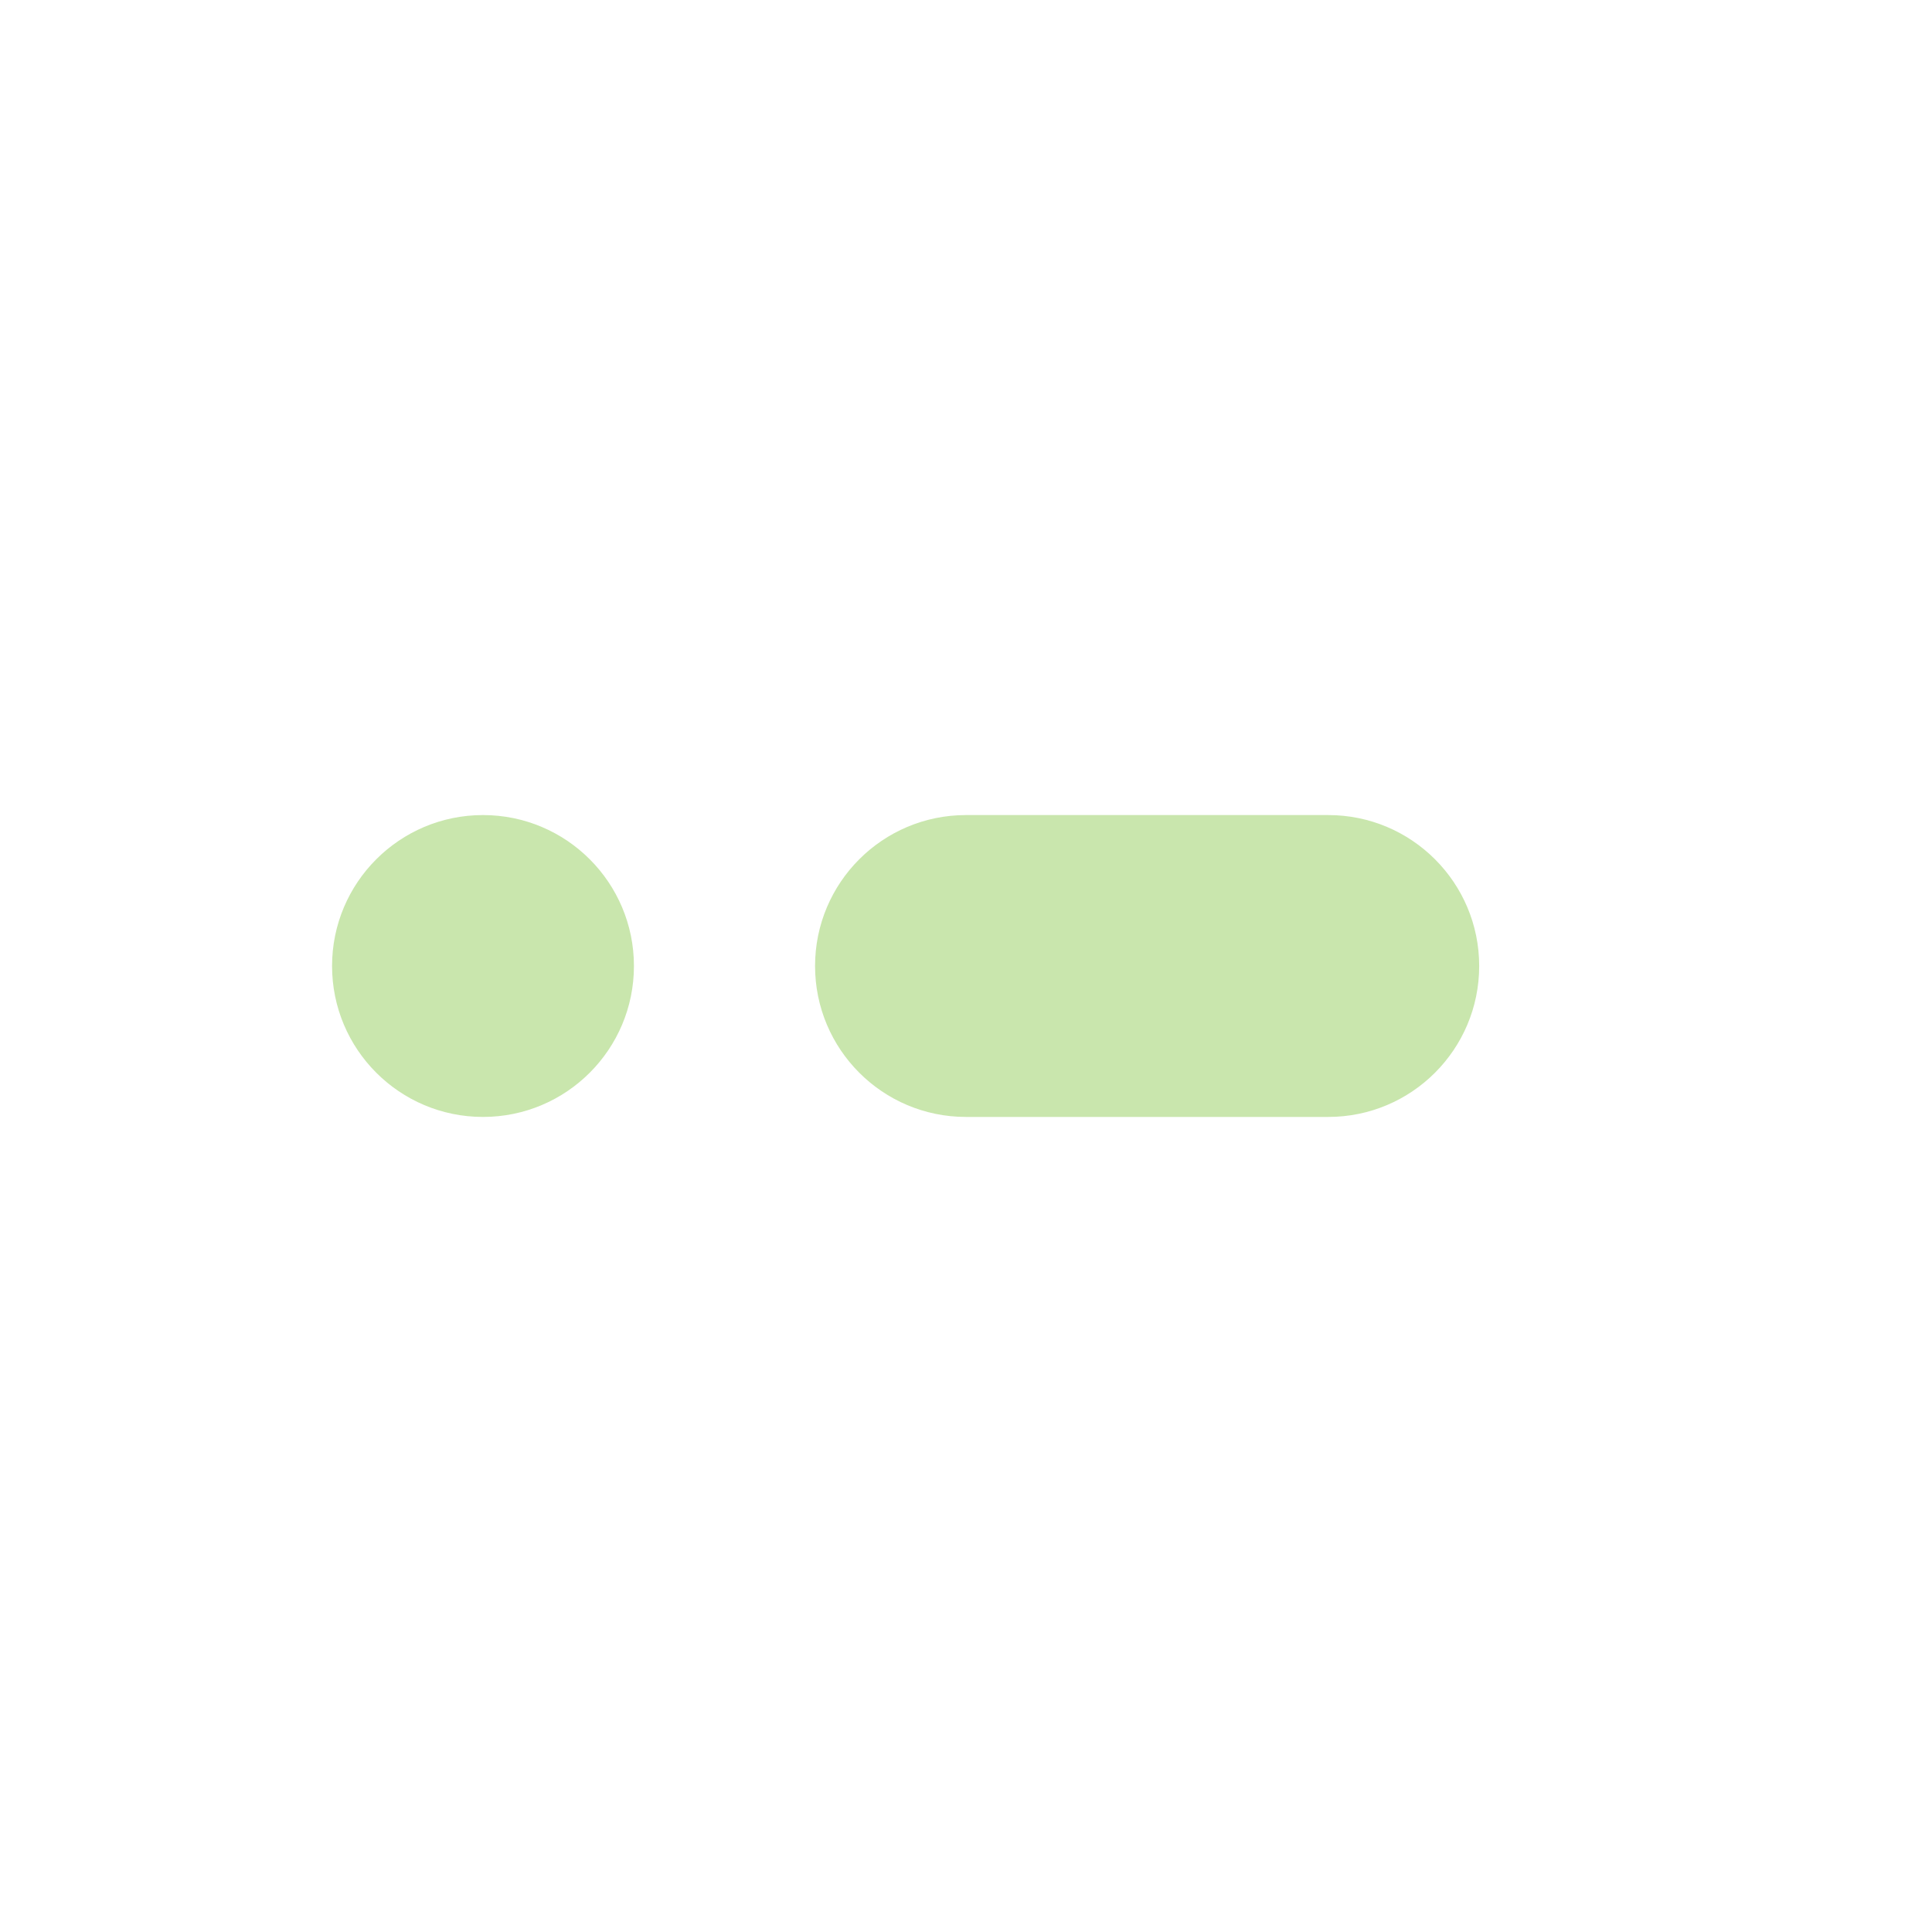
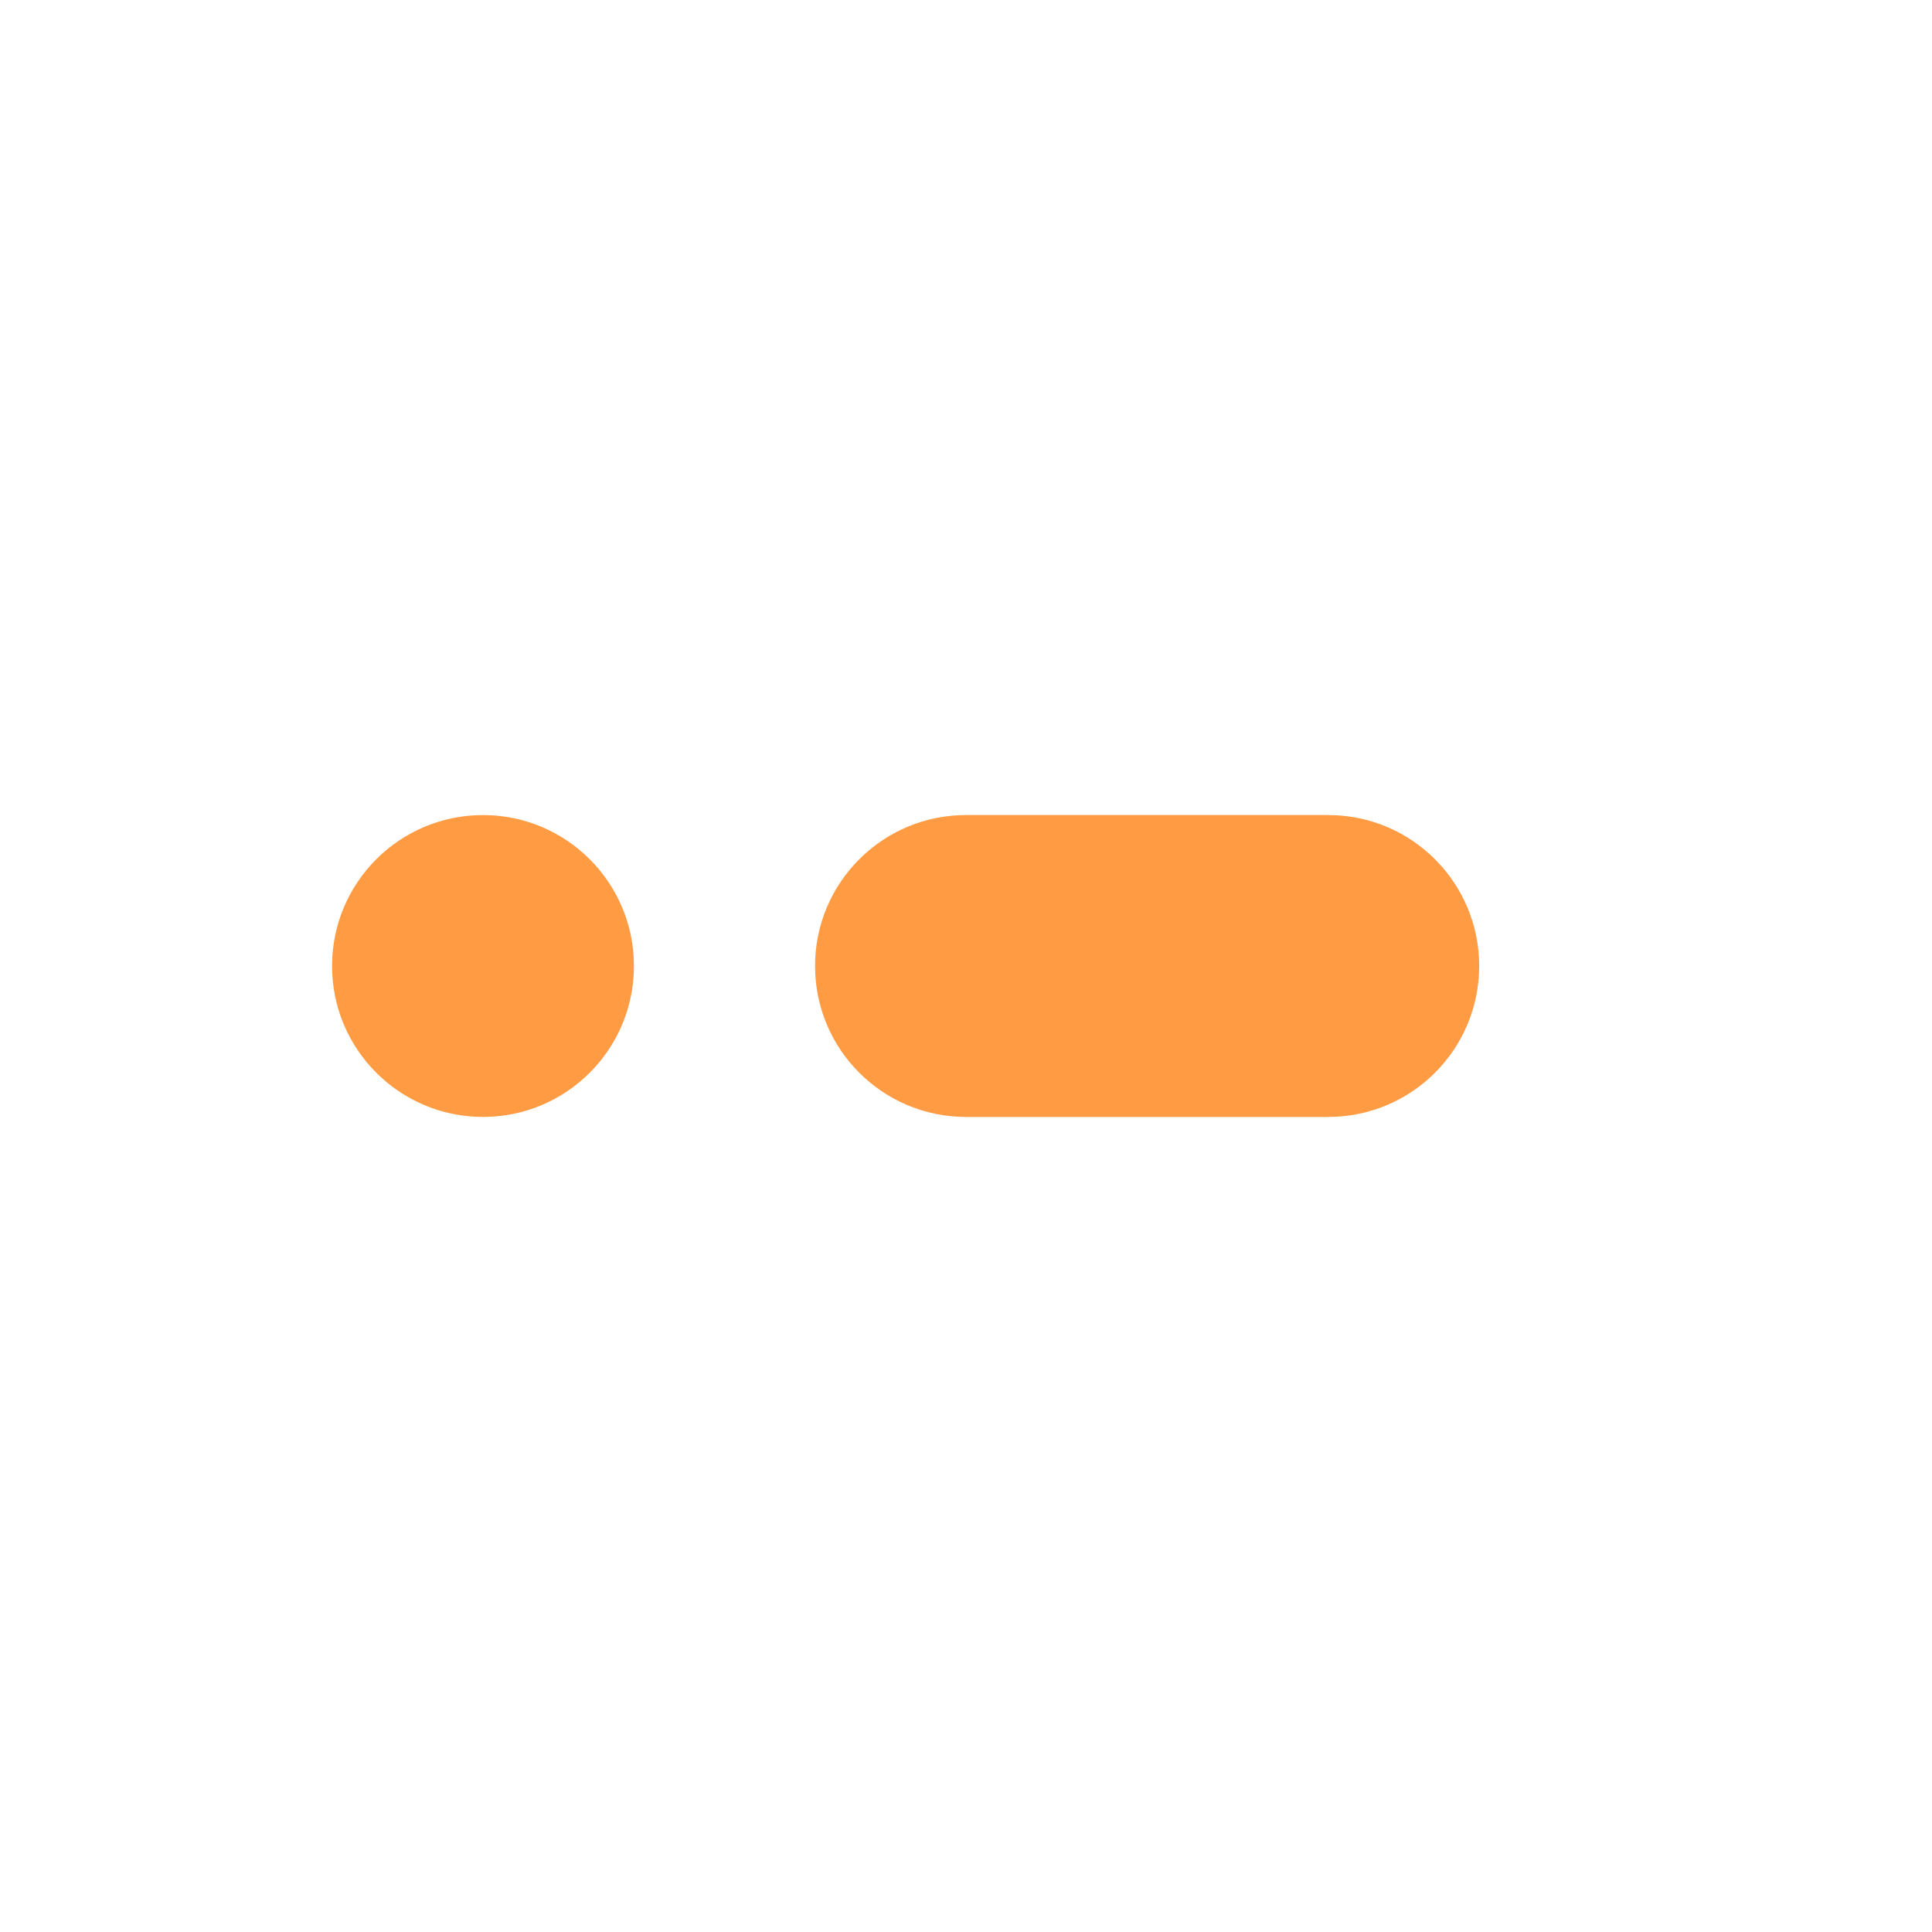
<svg xmlns="http://www.w3.org/2000/svg" width="128" height="128" viewBox="0 0 128 128">
-   <g fill="#c9e6ad">
+   <g fill="#ff9b42">
    <circle cx="32" cy="64" r="10" />
    <rect x="54" y="54" width="44" height="20" rx="10" />
  </g>
</svg>
